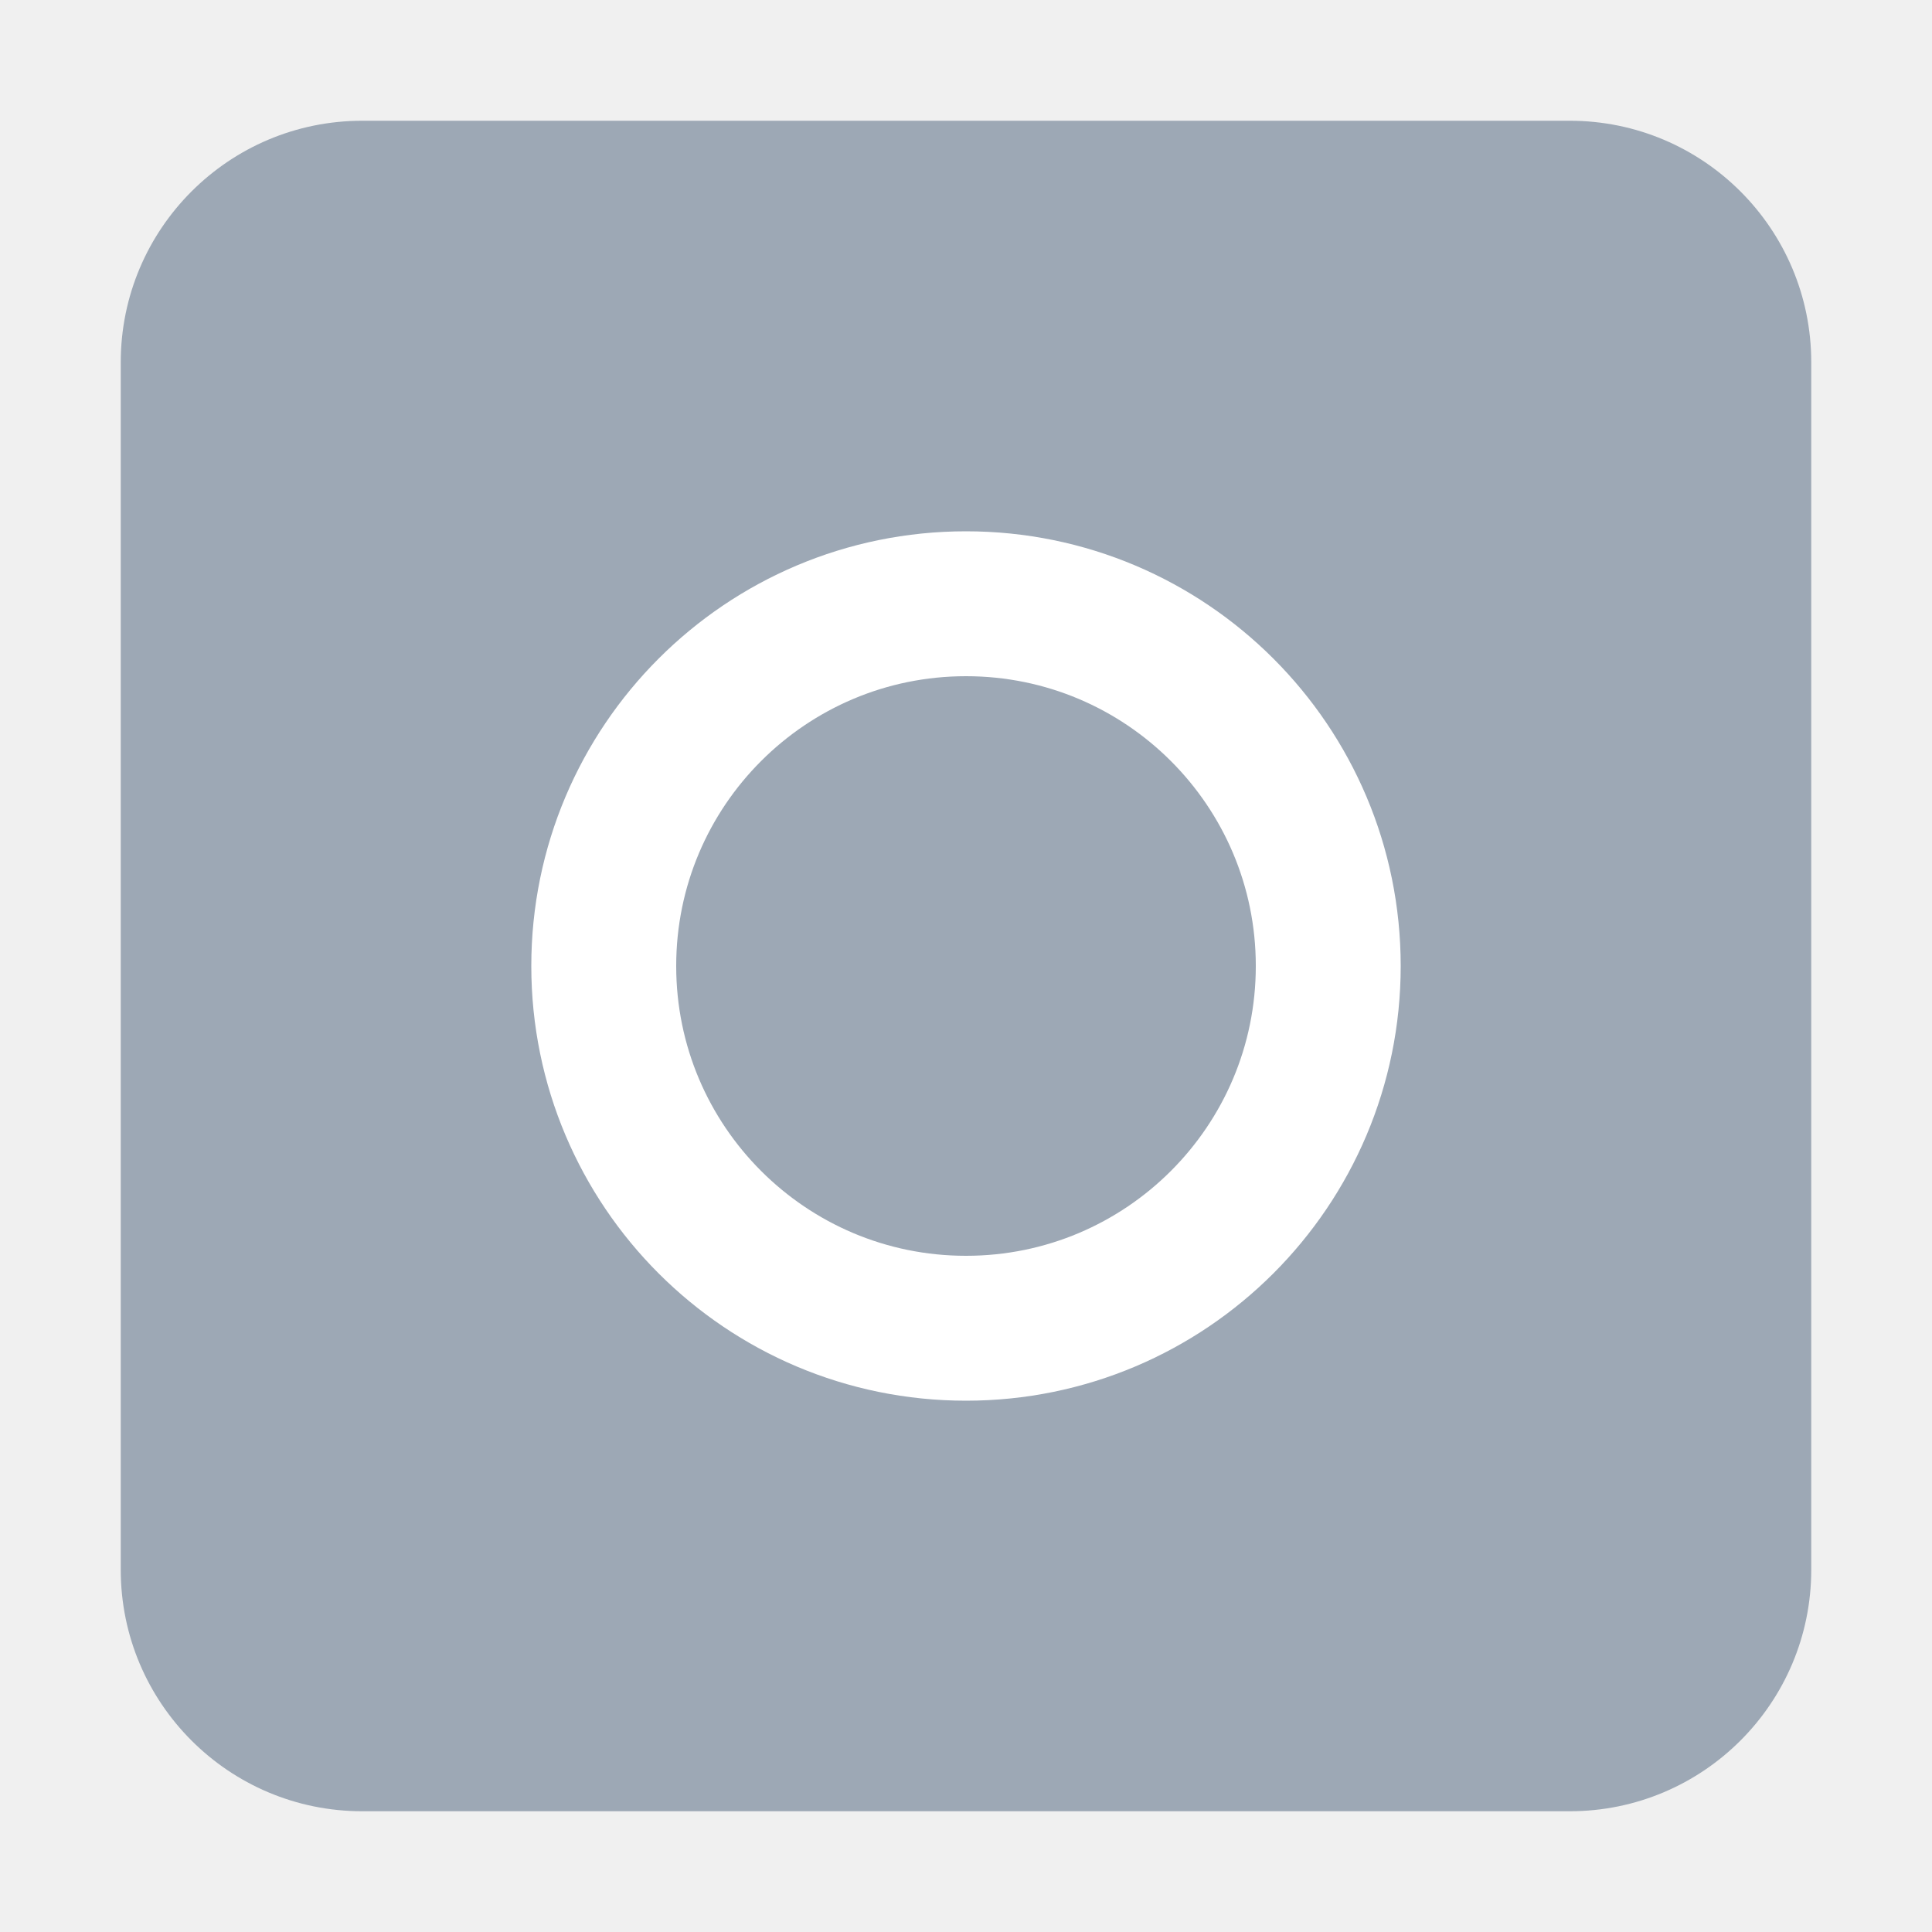
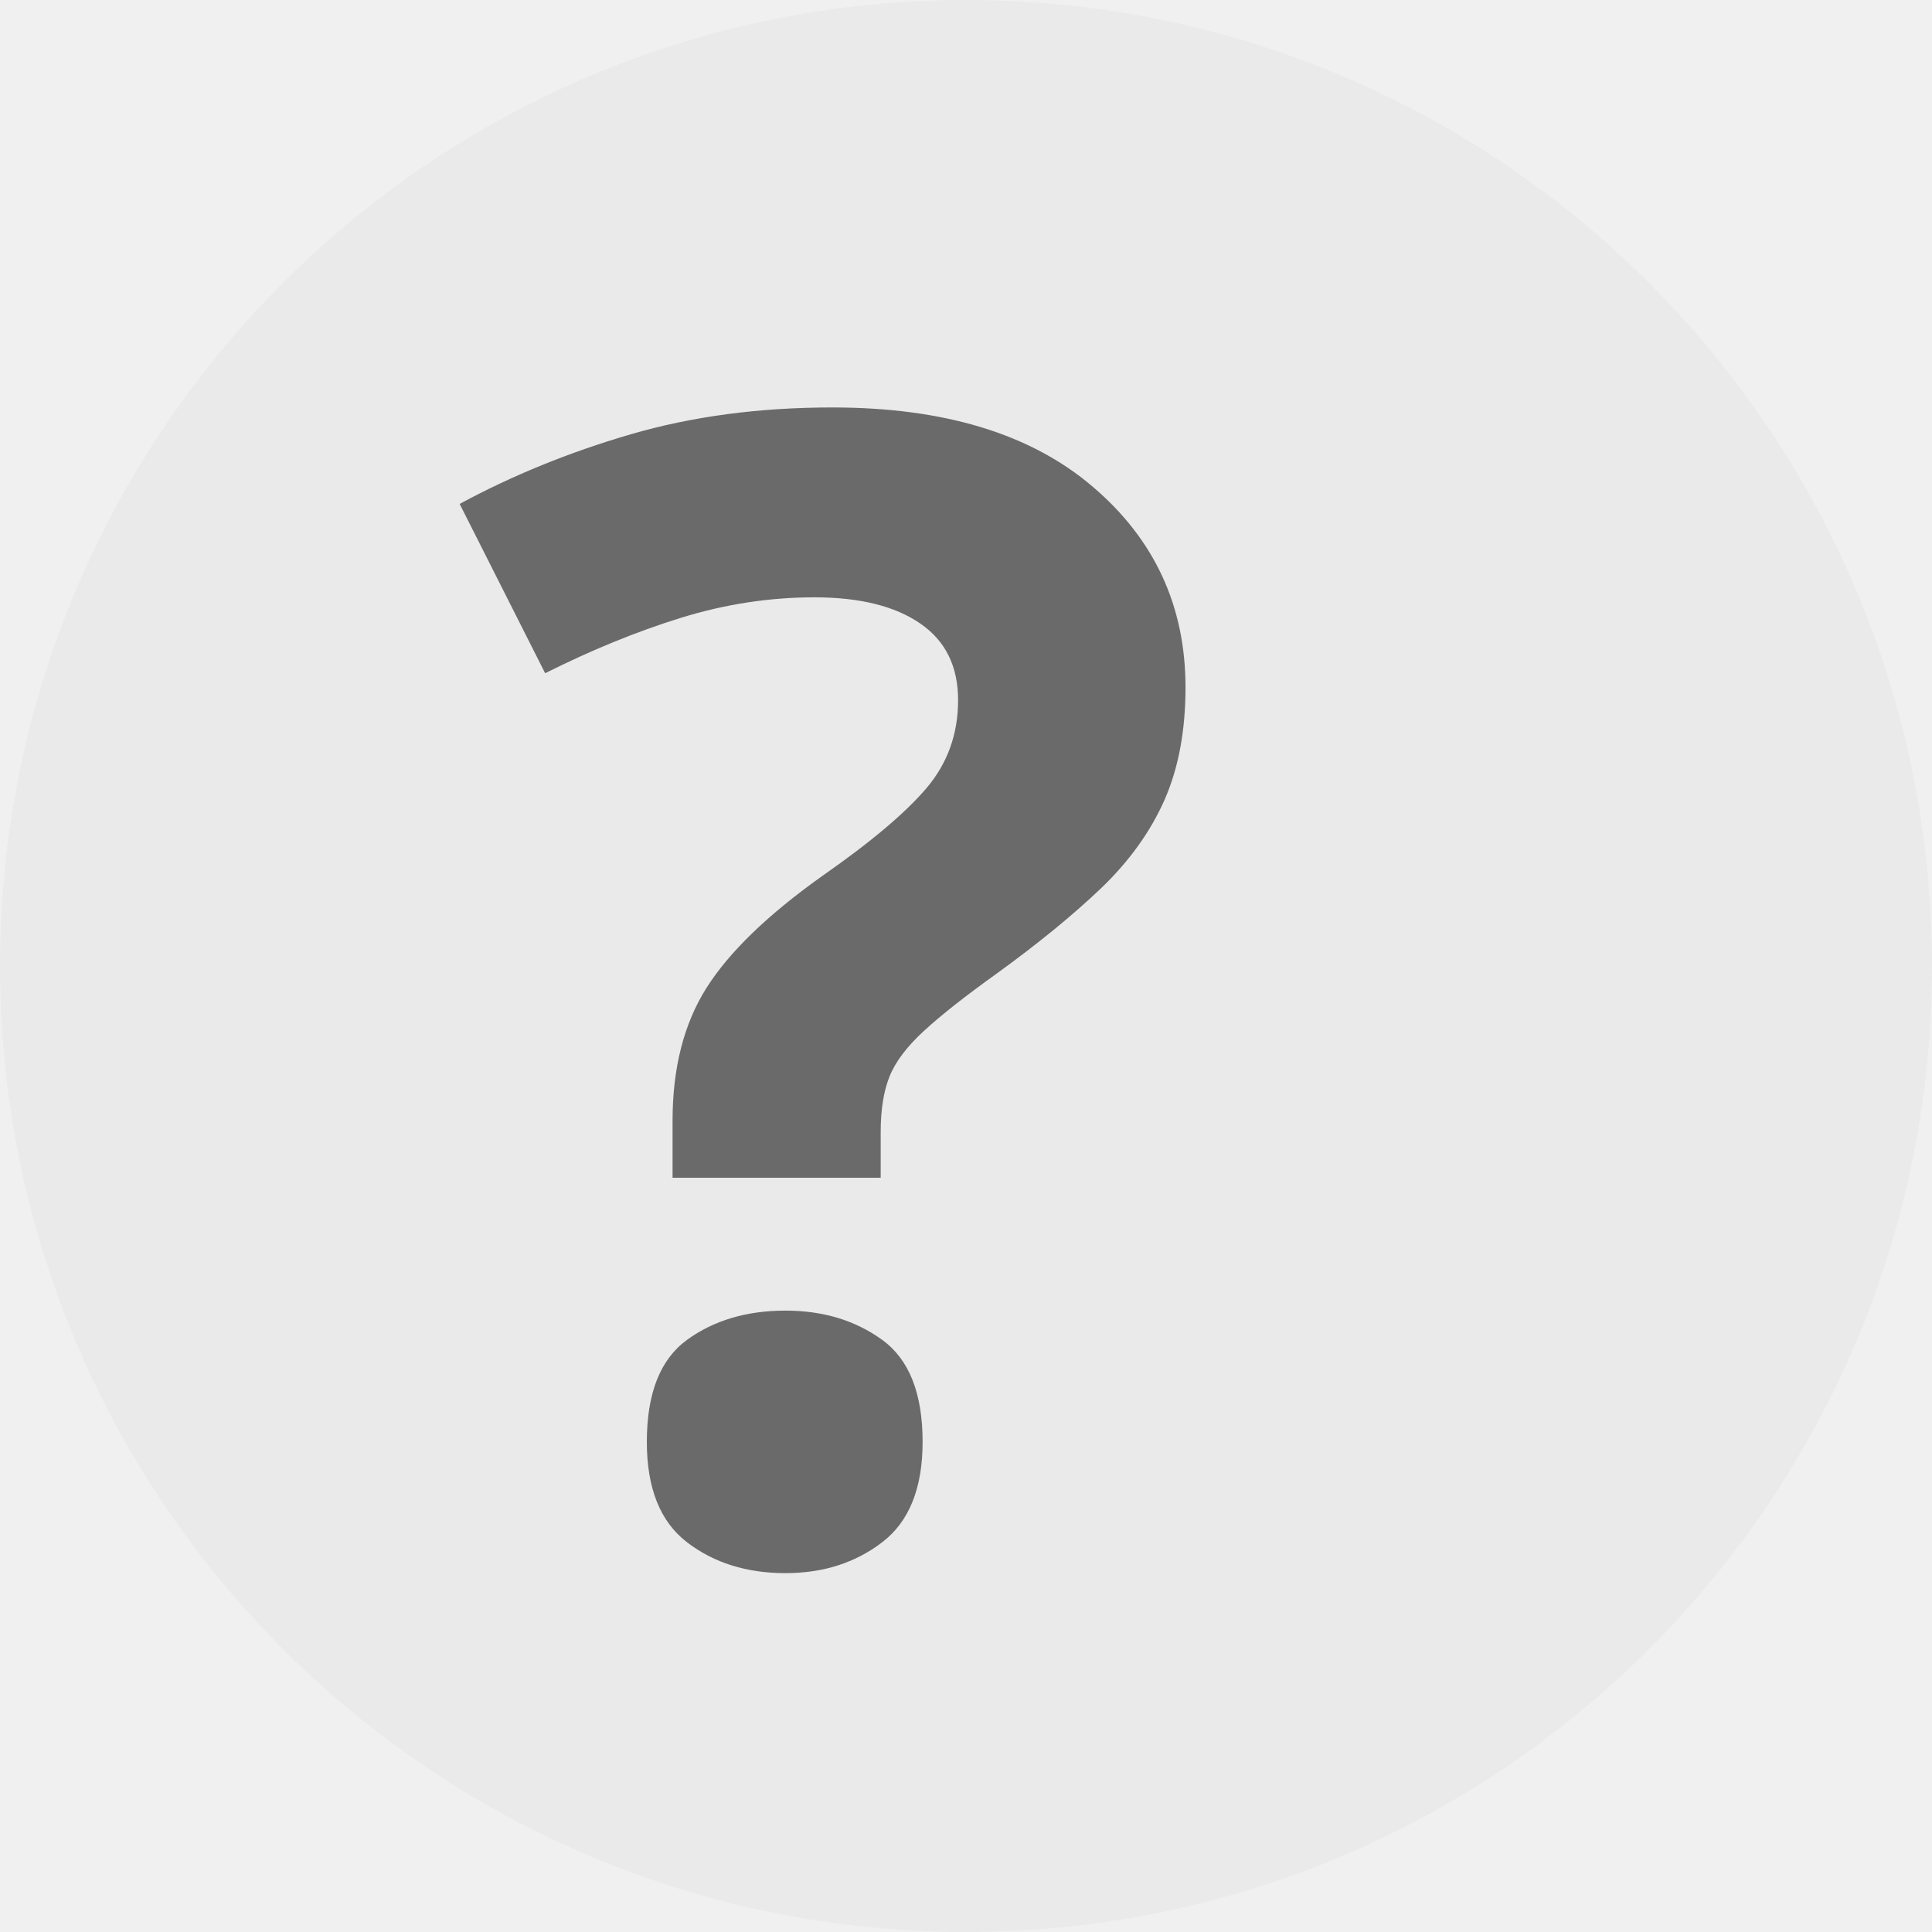
- <svg xmlns="http://www.w3.org/2000/svg" width="16px" height="16px" viewBox="0 0 16 16" version="1.1">
-   <defs />
-   <g id="Page-1" stroke="none" stroke-width="1" fill="none" fill-rule="evenodd">
-     <g id="generic_issue">
-       <g id="Bug" transform="translate(1, 1)">
-         <rect id="Rectangle-36" fill="#9DA8B5" x="0" y="0" width="14" height="14" rx="2" />
-         <path d="M10,7 C10,8.657 8.657,10 7,10 C5.343,10 4,8.657 4,7 C4,5.343 5.343,4 7,4 C8.657,4 10,5.343 10,7" id="Fill-2" stroke="#FFFFFF" stroke-width="1.2" />
-       </g>
+ <svg xmlns="http://www.w3.org/2000/svg" width="128mm" height="128mm" viewBox="0 0 128 128" version="1.1" id="svg5">
+   <defs id="defs2">
+     <clipPath clipPathUnits="userSpaceOnUse" id="clipPath6839">
+       <rect style="opacity:0.363;fill:#2c1717;fill-opacity:1;fill-rule:evenodd;stroke-width:1.02;stroke-linecap:round;stroke-linejoin:round" id="rect6841" width="128" height="128.536" x="-16.279" y="86.122" />
+     </clipPath>
+   </defs>
+   <g id="layer1" transform="translate(-748.5046,31.72488)">
+     <path style="fill:#bb1717;fill-opacity:1;fill-rule:evenodd;stroke-width:7.501;stroke-linecap:round;stroke-linejoin:round" d="" id="path4333" transform="scale(0.2645833)" />
+     <path style="fill:#bb1717;fill-opacity:1;fill-rule:evenodd;stroke-width:7.501;stroke-linecap:round;stroke-linejoin:round" d="" id="path4372" transform="scale(0.2645833)" />
+     <path style="fill:#bb1717;fill-opacity:1;fill-rule:evenodd;stroke-width:7.501;stroke-linecap:round;stroke-linejoin:round" d="" id="path4411" transform="scale(0.2645833)" />
+     <path style="fill:#bb1717;fill-opacity:1;fill-rule:evenodd;stroke-width:3.752;stroke-linecap:round;stroke-linejoin:round" d="" id="path4684" transform="scale(0.2645833)" />
+     <path style="fill:#bb1717;fill-opacity:1;fill-rule:evenodd;stroke-width:3.752;stroke-linecap:round;stroke-linejoin:round" d="" id="path4723" transform="scale(0.2645833)" />
+     <text xml:space="preserve" style="font-size:223.4px;line-height:1.45;font-family:sans-serif;fill:#bb1717;fill-opacity:1;stroke-width:0.524" x="158.597" y="235.646" id="text49661" transform="scale(1.668738,0.5992552)">
+       <tspan id="tspan49659" style="font-style:normal;font-variant:normal;font-weight:normal;font-stretch:normal;font-size:223.4px;font-family:'Times New Roman';-inkscape-font-specification:'Times New Roman, ';fill:#bb1717;fill-opacity:1;stroke-width:0.524" x="158.597" y="235.646" />
+     </text>
+     <g id="g56586" transform="translate(481.4183,-65.03152)">
+       <circle style="fill:#eaeaea;fill-opacity:1;fill-rule:evenodd;stroke:none;stroke-width:0.897;stroke-linecap:round;stroke-linejoin:round;stroke-opacity:1" id="circle49657" cx="331.086" cy="97.307" r="64" />
+       <text xml:space="preserve" style="font-size:105.818px;line-height:1.45;font-family:sans-serif;fill:#6a6a6a;fill-opacity:1;stroke-width:0.248" x="294.349" y="137.5" id="text53719" transform="scale(1.009772,0.9903223)">
+         <tspan id="tspan53717" style="font-style:normal;font-variant:normal;font-weight:bold;font-stretch:normal;font-size:105.818px;font-family:'.SF Hebrew Rounded';-inkscape-font-specification:'.SF Hebrew Rounded Bold';fill:#6a6a6a;fill-opacity:1;stroke-width:0.248" x="294.349" y="137.5">?</tspan>
+       </text>
    </g>
  </g>
</svg>
